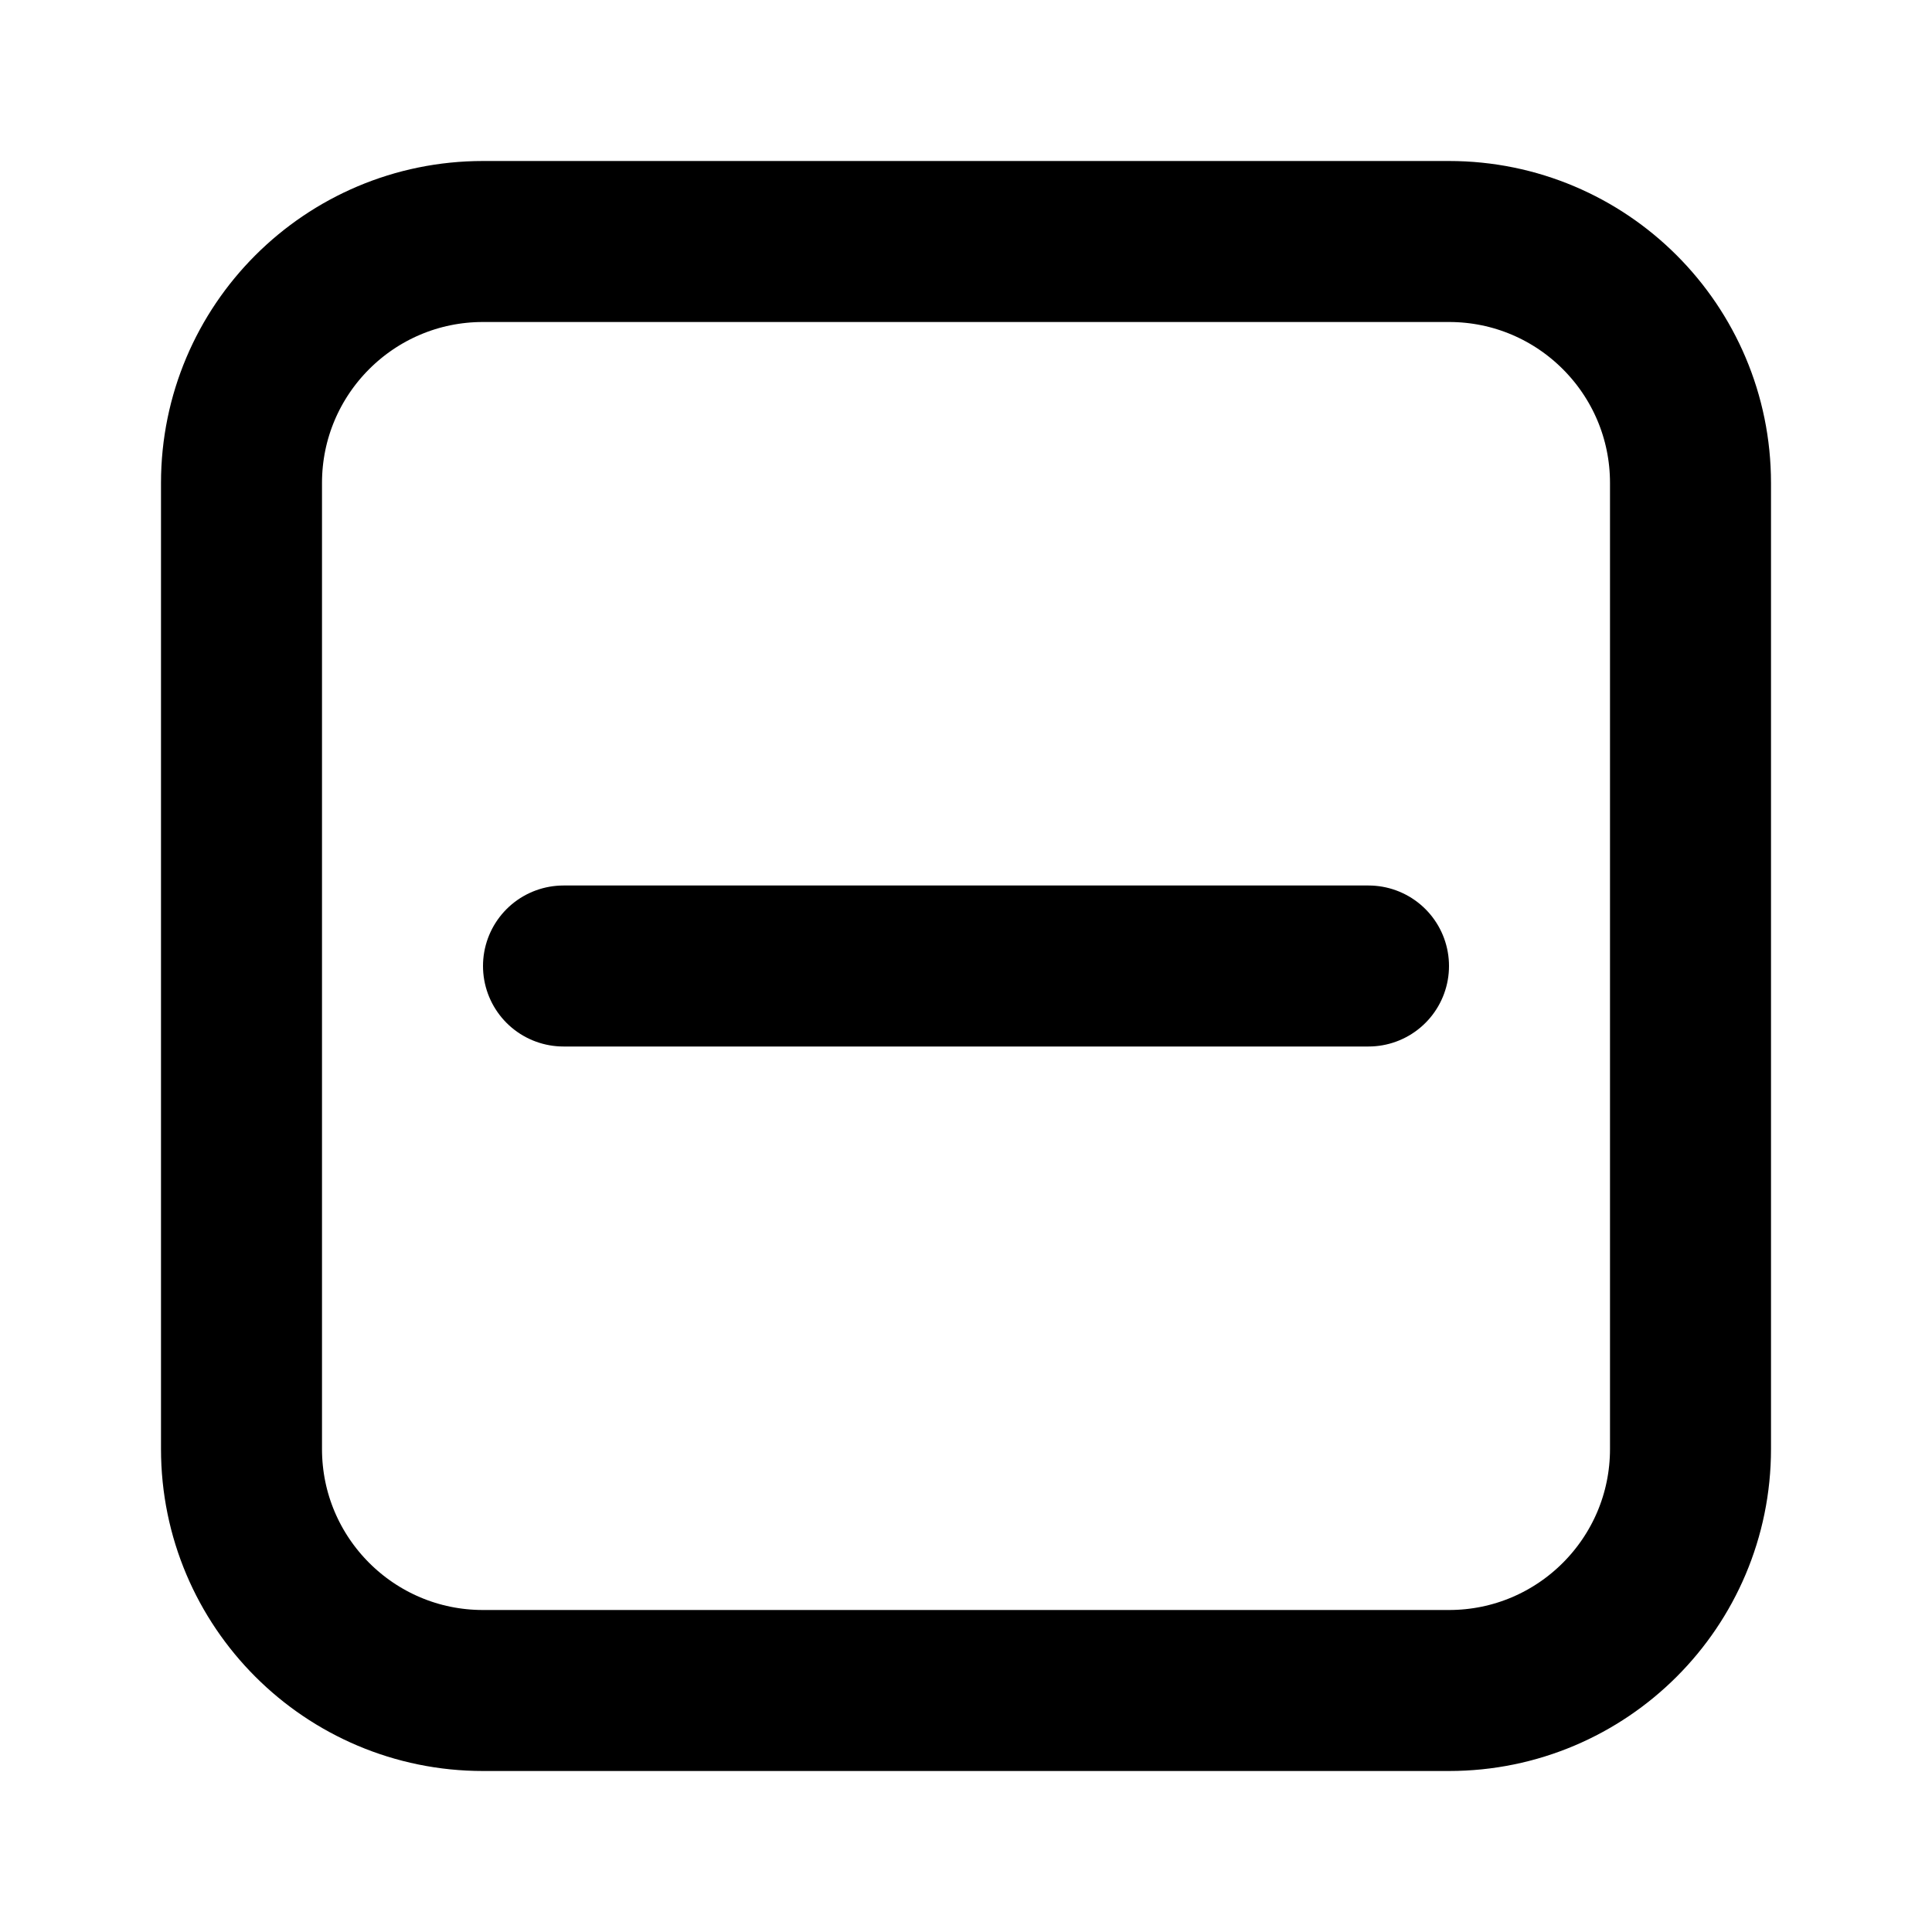
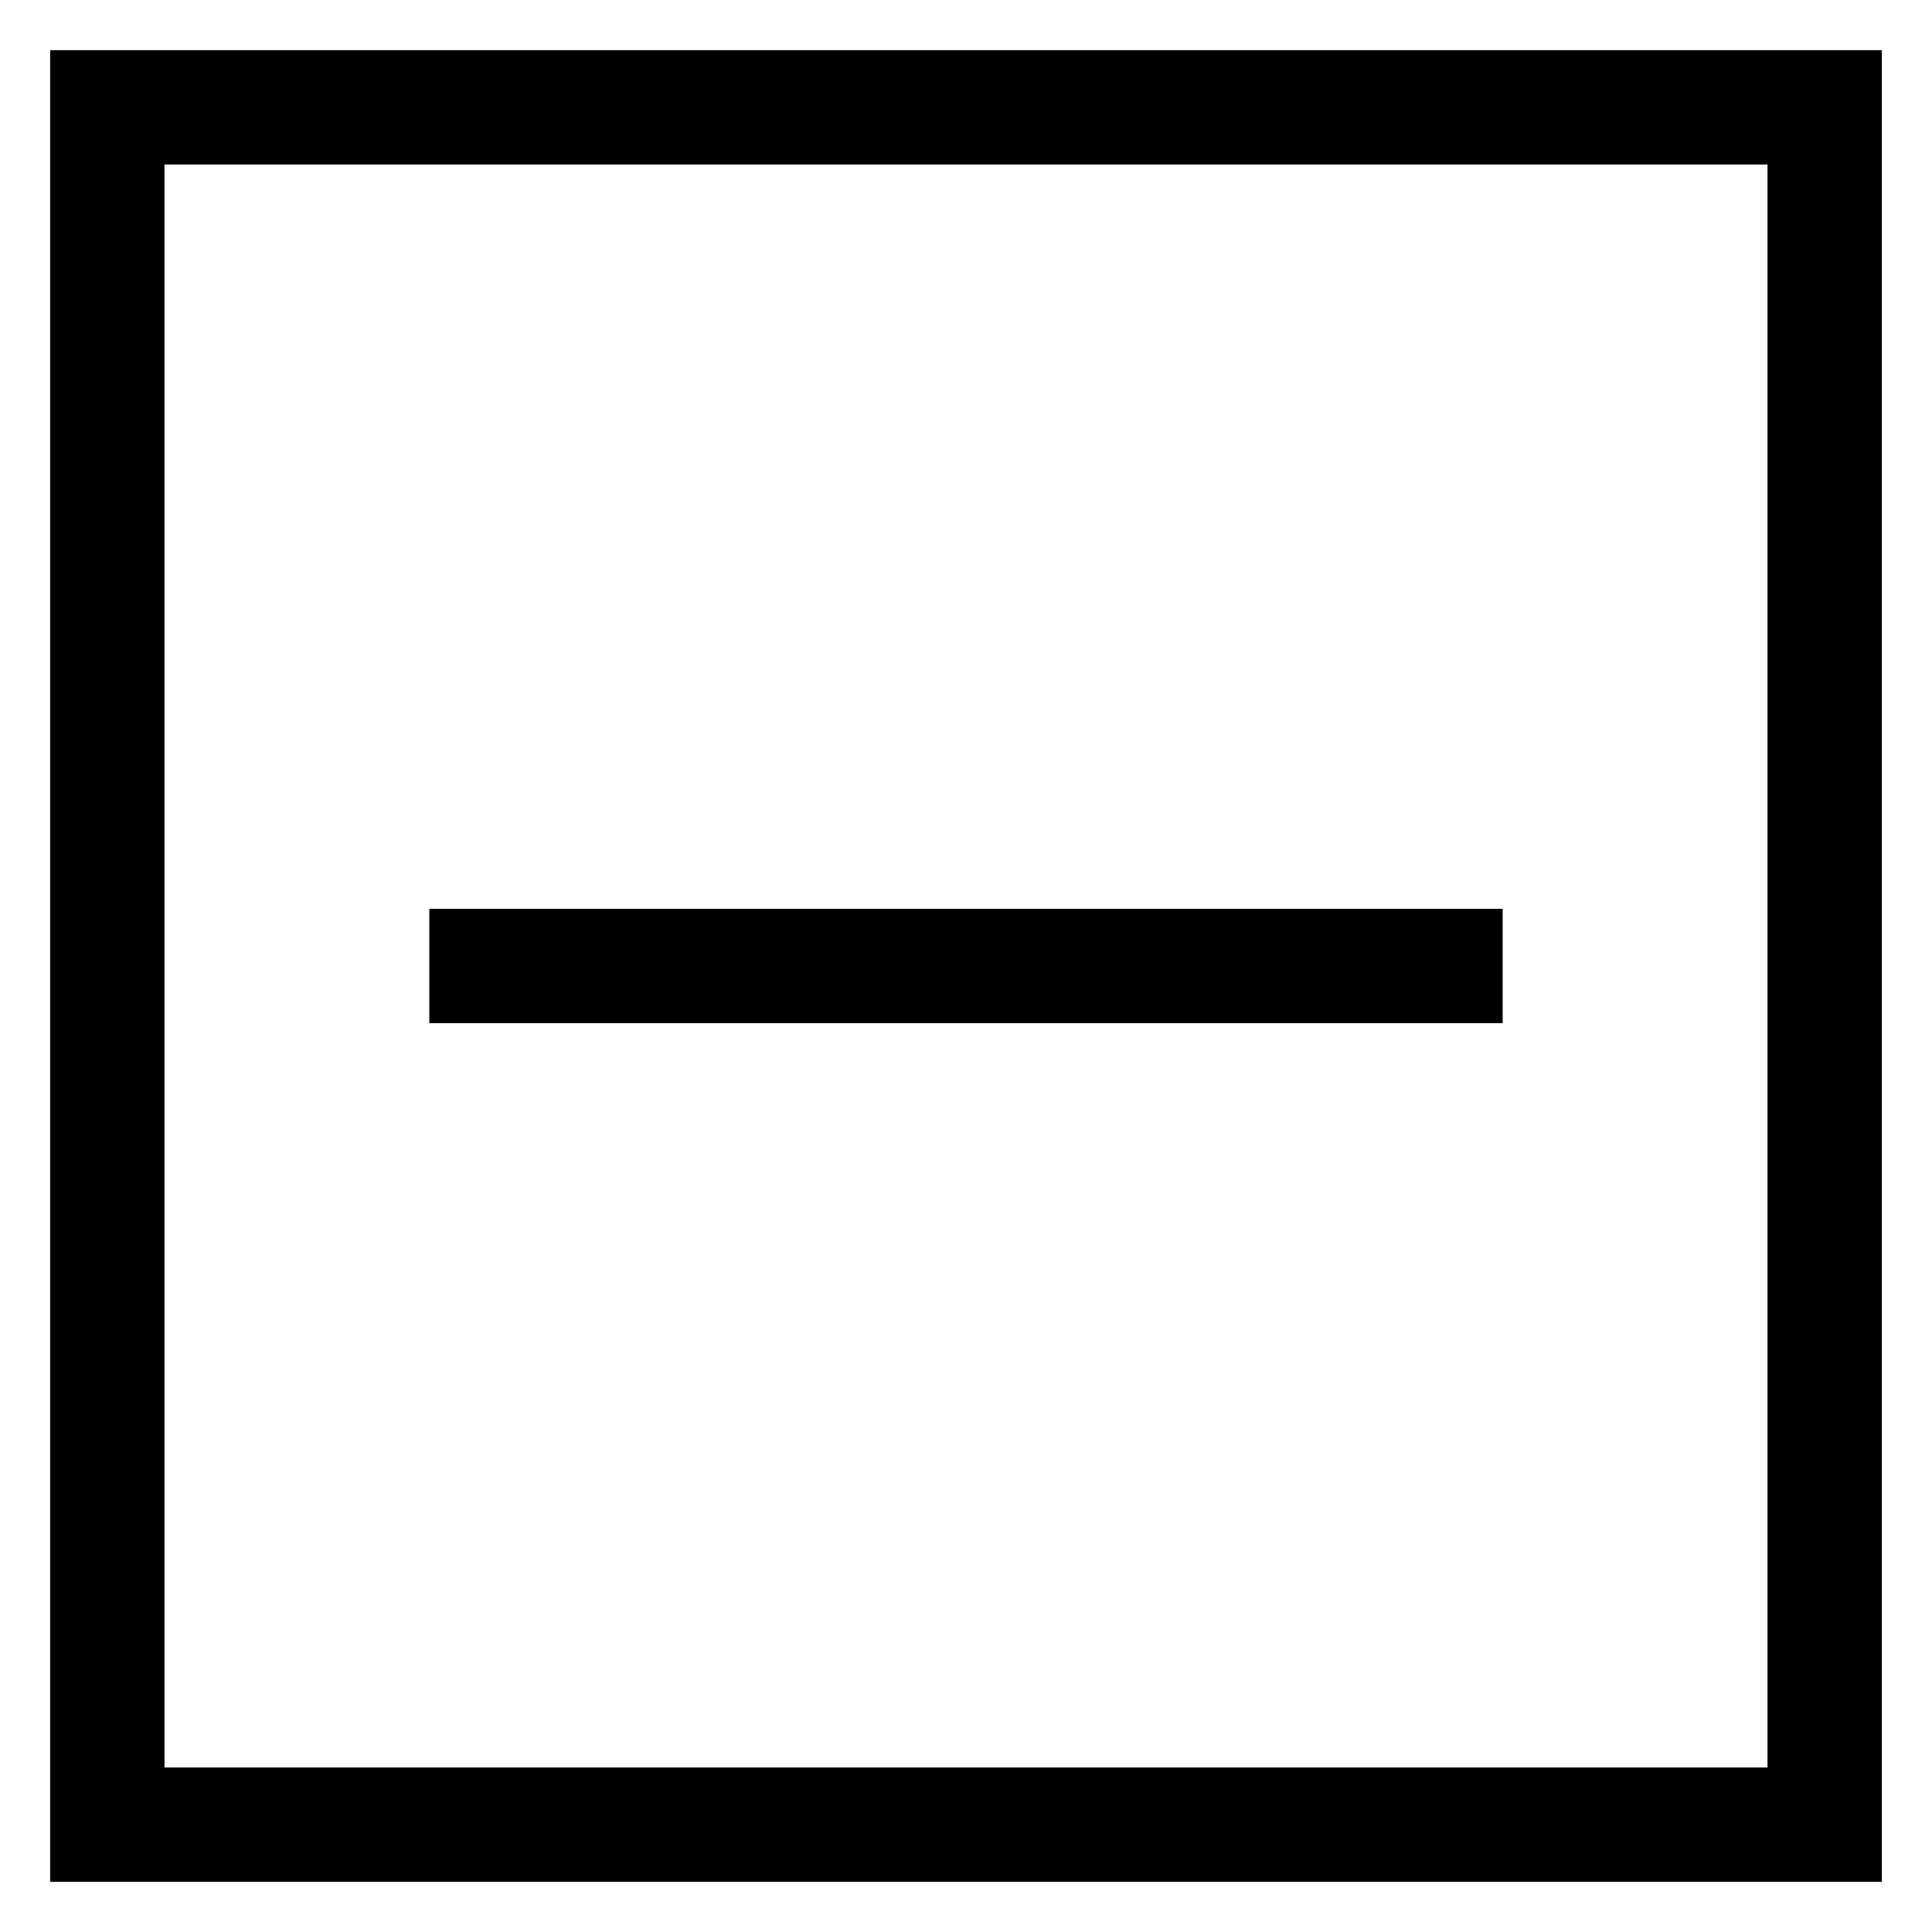
- <svg xmlns="http://www.w3.org/2000/svg" width="24" height="24" viewBox="0 0 24 24" fill="none" stroke="#000000" stroke-width="2" stroke-linecap="round" stroke-linejoin="round">
-   <path d="M3 6a3 3 0 0 1 3 -3h12a3 3 0 0 1 3 3v12a3 3 0 0 1 -3 3h-12a3 3 0 0 1 -3 -3v-12" />
-   <path d="M7 12h10" />
+ <svg xmlns="http://www.w3.org/2000/svg" width="108" height="108" viewBox="0 0 108 108" fill="none">
+   <path d="M105.196 2.804V105.196H2.804V2.804H105.196ZM9.196 98.804H98.804V9.196H9.196V98.804Z" fill="black" />
+   <path d="M84 57.196L24 57.196L24 50.804L84 50.804L84 57.196Z" fill="black" />
</svg>
